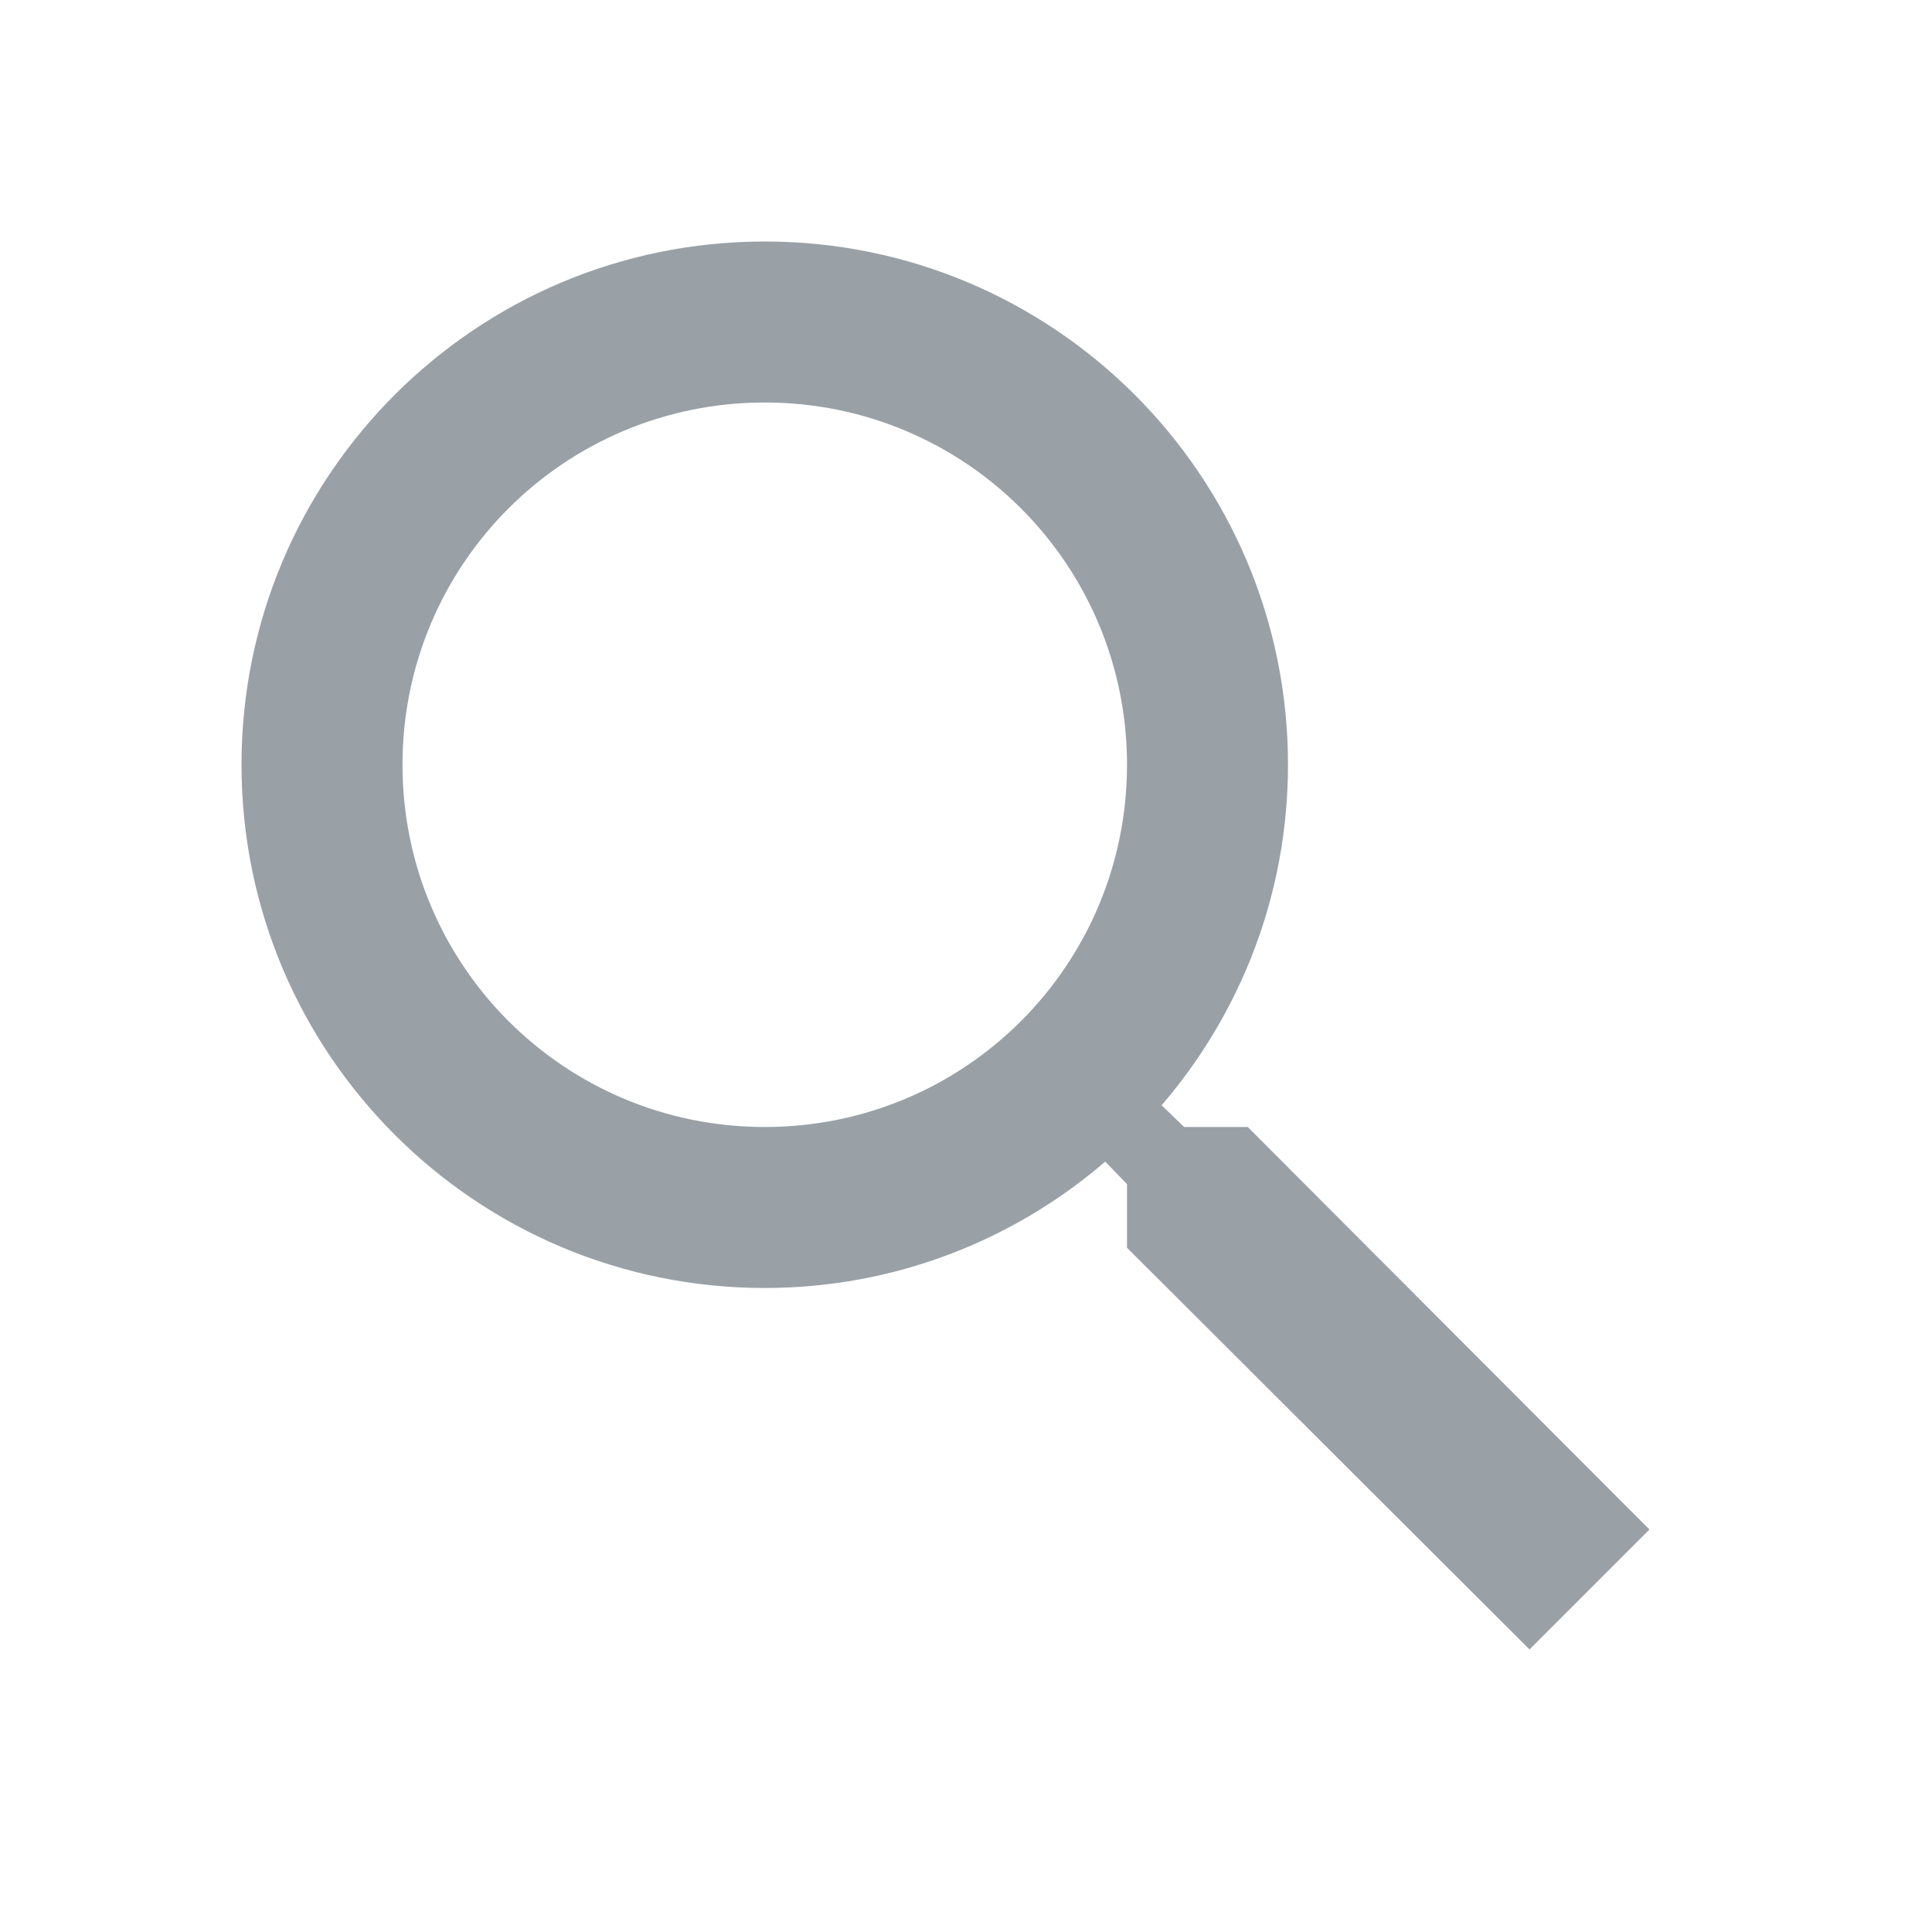
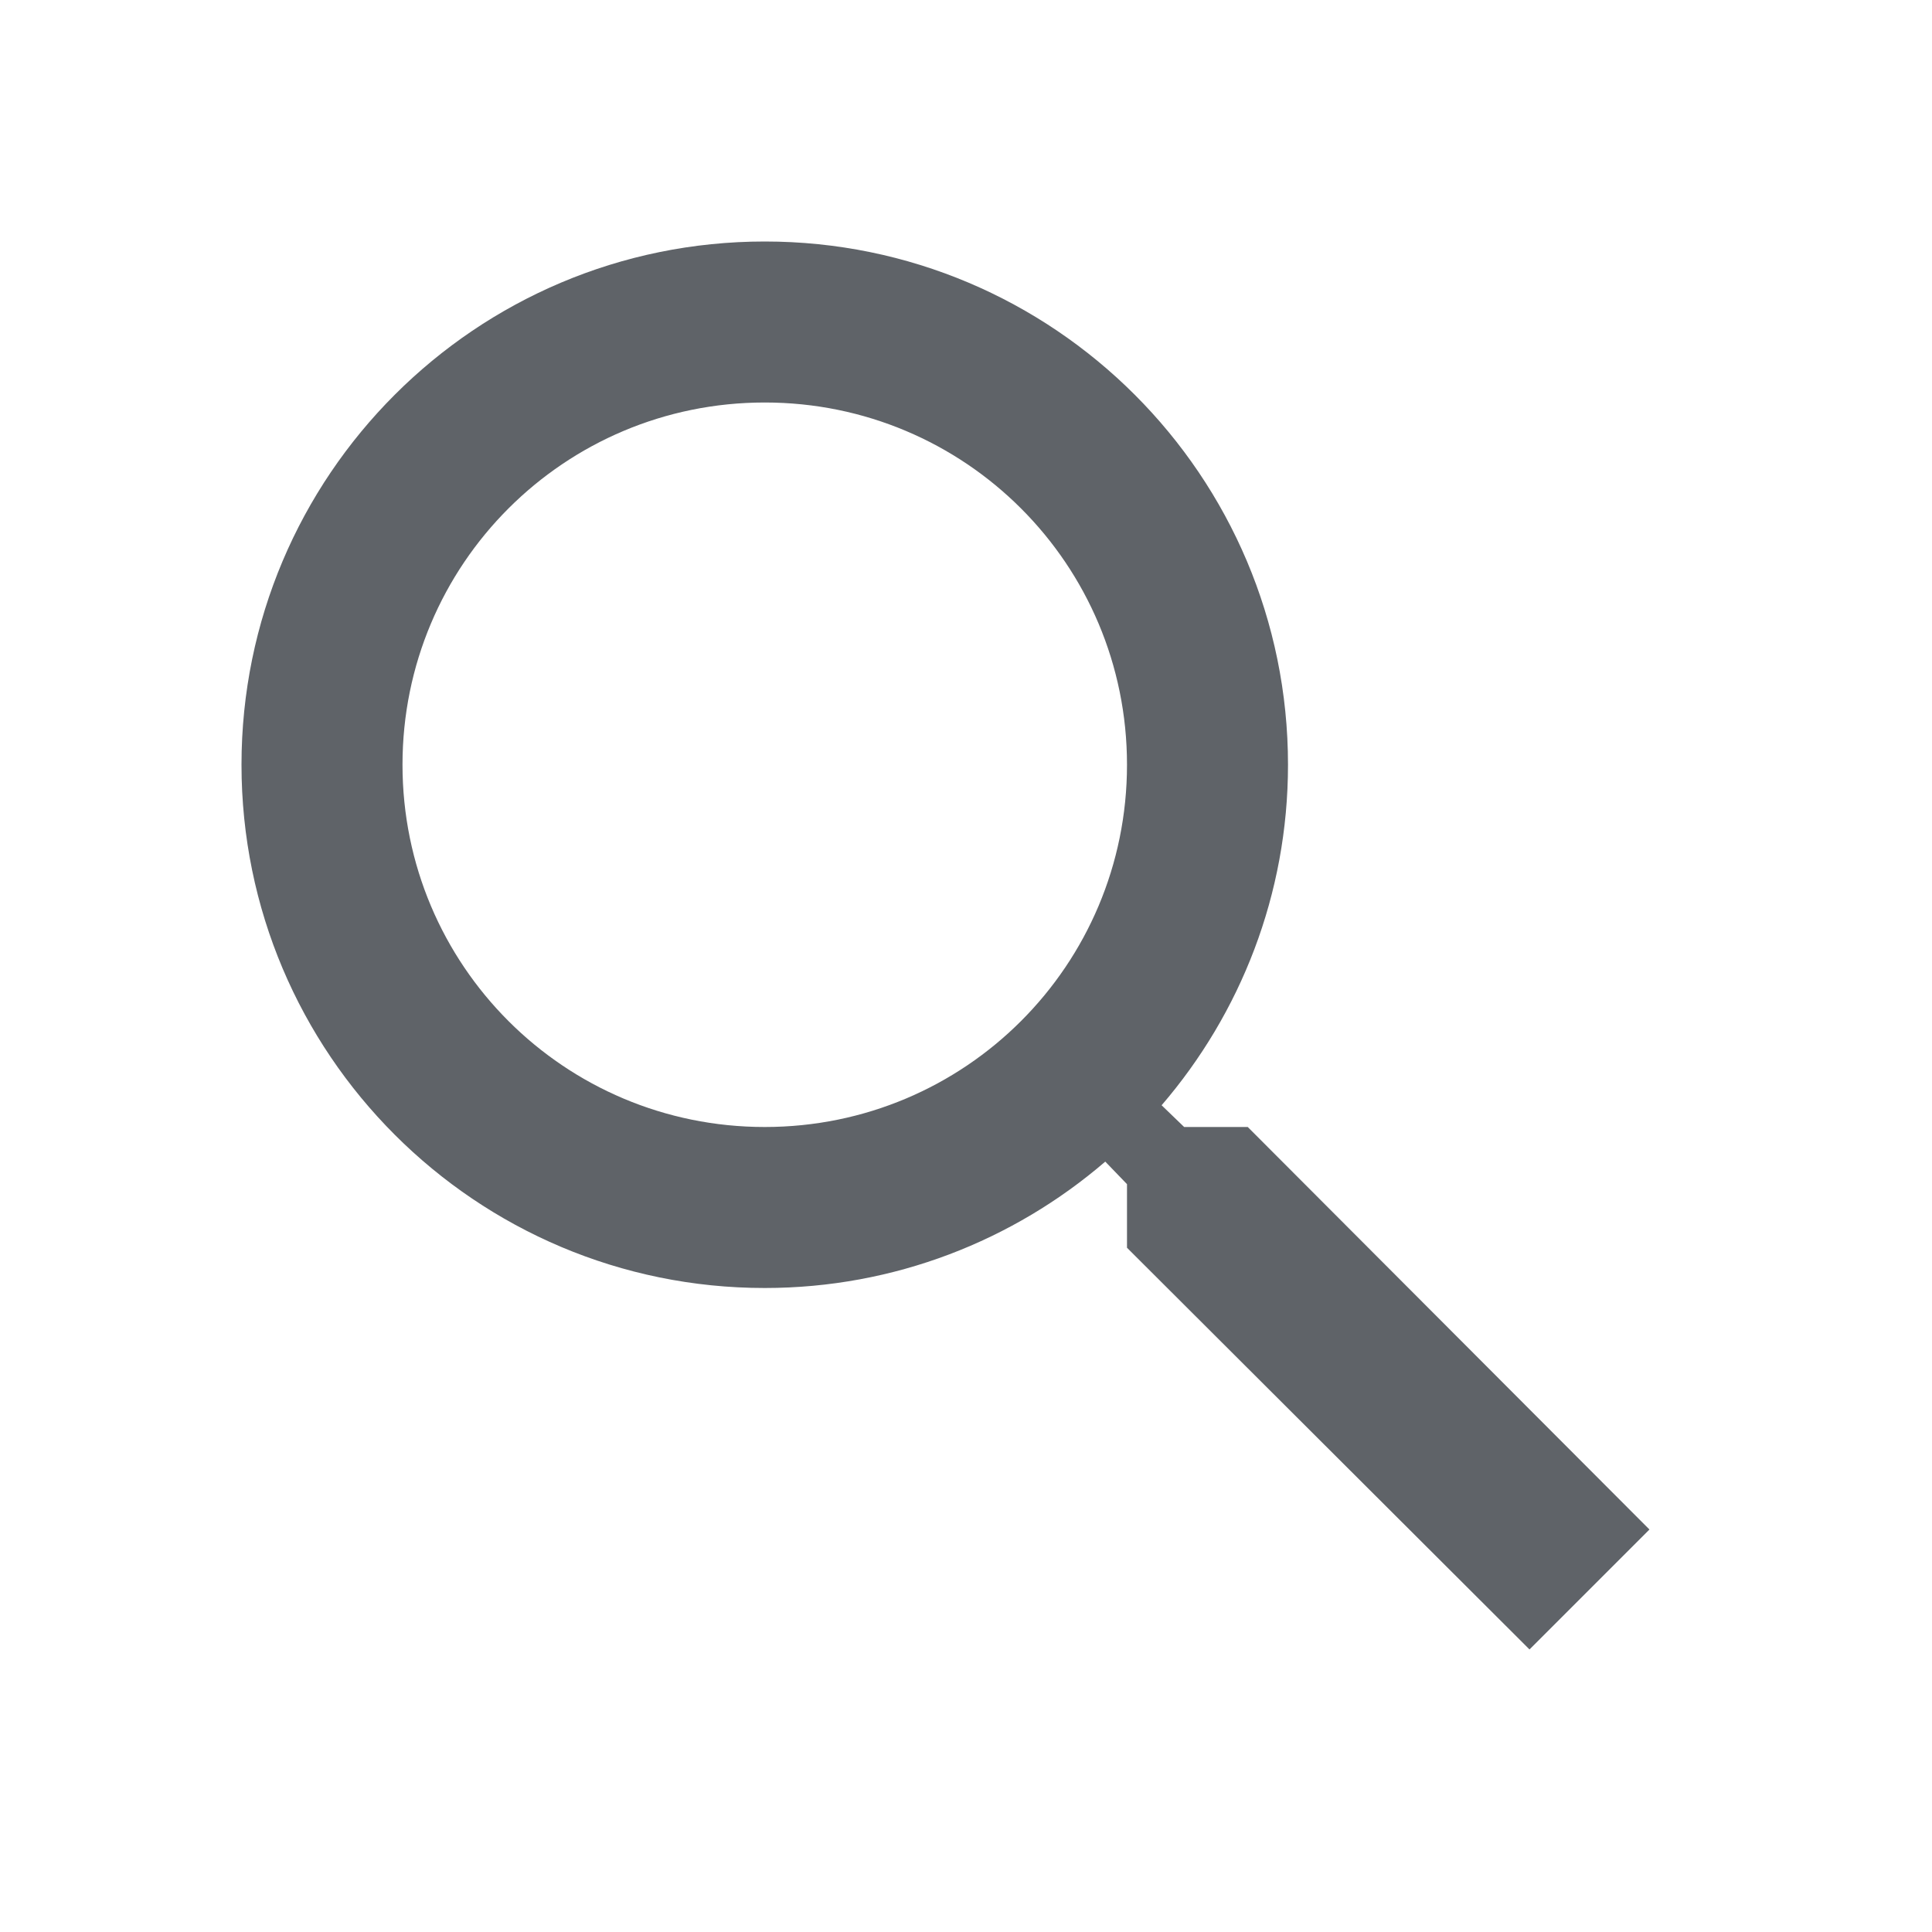
- <svg xmlns="http://www.w3.org/2000/svg" height="24px" viewBox="0 0 24 24" width="24px" fill="#9AA1A6">
+ <svg xmlns="http://www.w3.org/2000/svg" height="24px" viewBox="0 0 24 24" width="24px" fill="#5f6368">
  <path d="M0 0h24v24H0V0z" fill="none" />
  <path d="M15.5 14h-.79l-.28-.27C15.41 12.59 16 11.11 16 9.5 16 5.91 13.09 3 9.5 3S3 5.91 3 9.5 5.91 16 9.5 16c1.61 0 3.09-.59 4.23-1.57l.27.28v.79l5 4.99L20.49 19l-4.99-5zm-6 0C7.01 14 5 11.99 5 9.5S7.01 5 9.5 5 14 7.01 14 9.5 11.99 14 9.5 14z" />
</svg>
